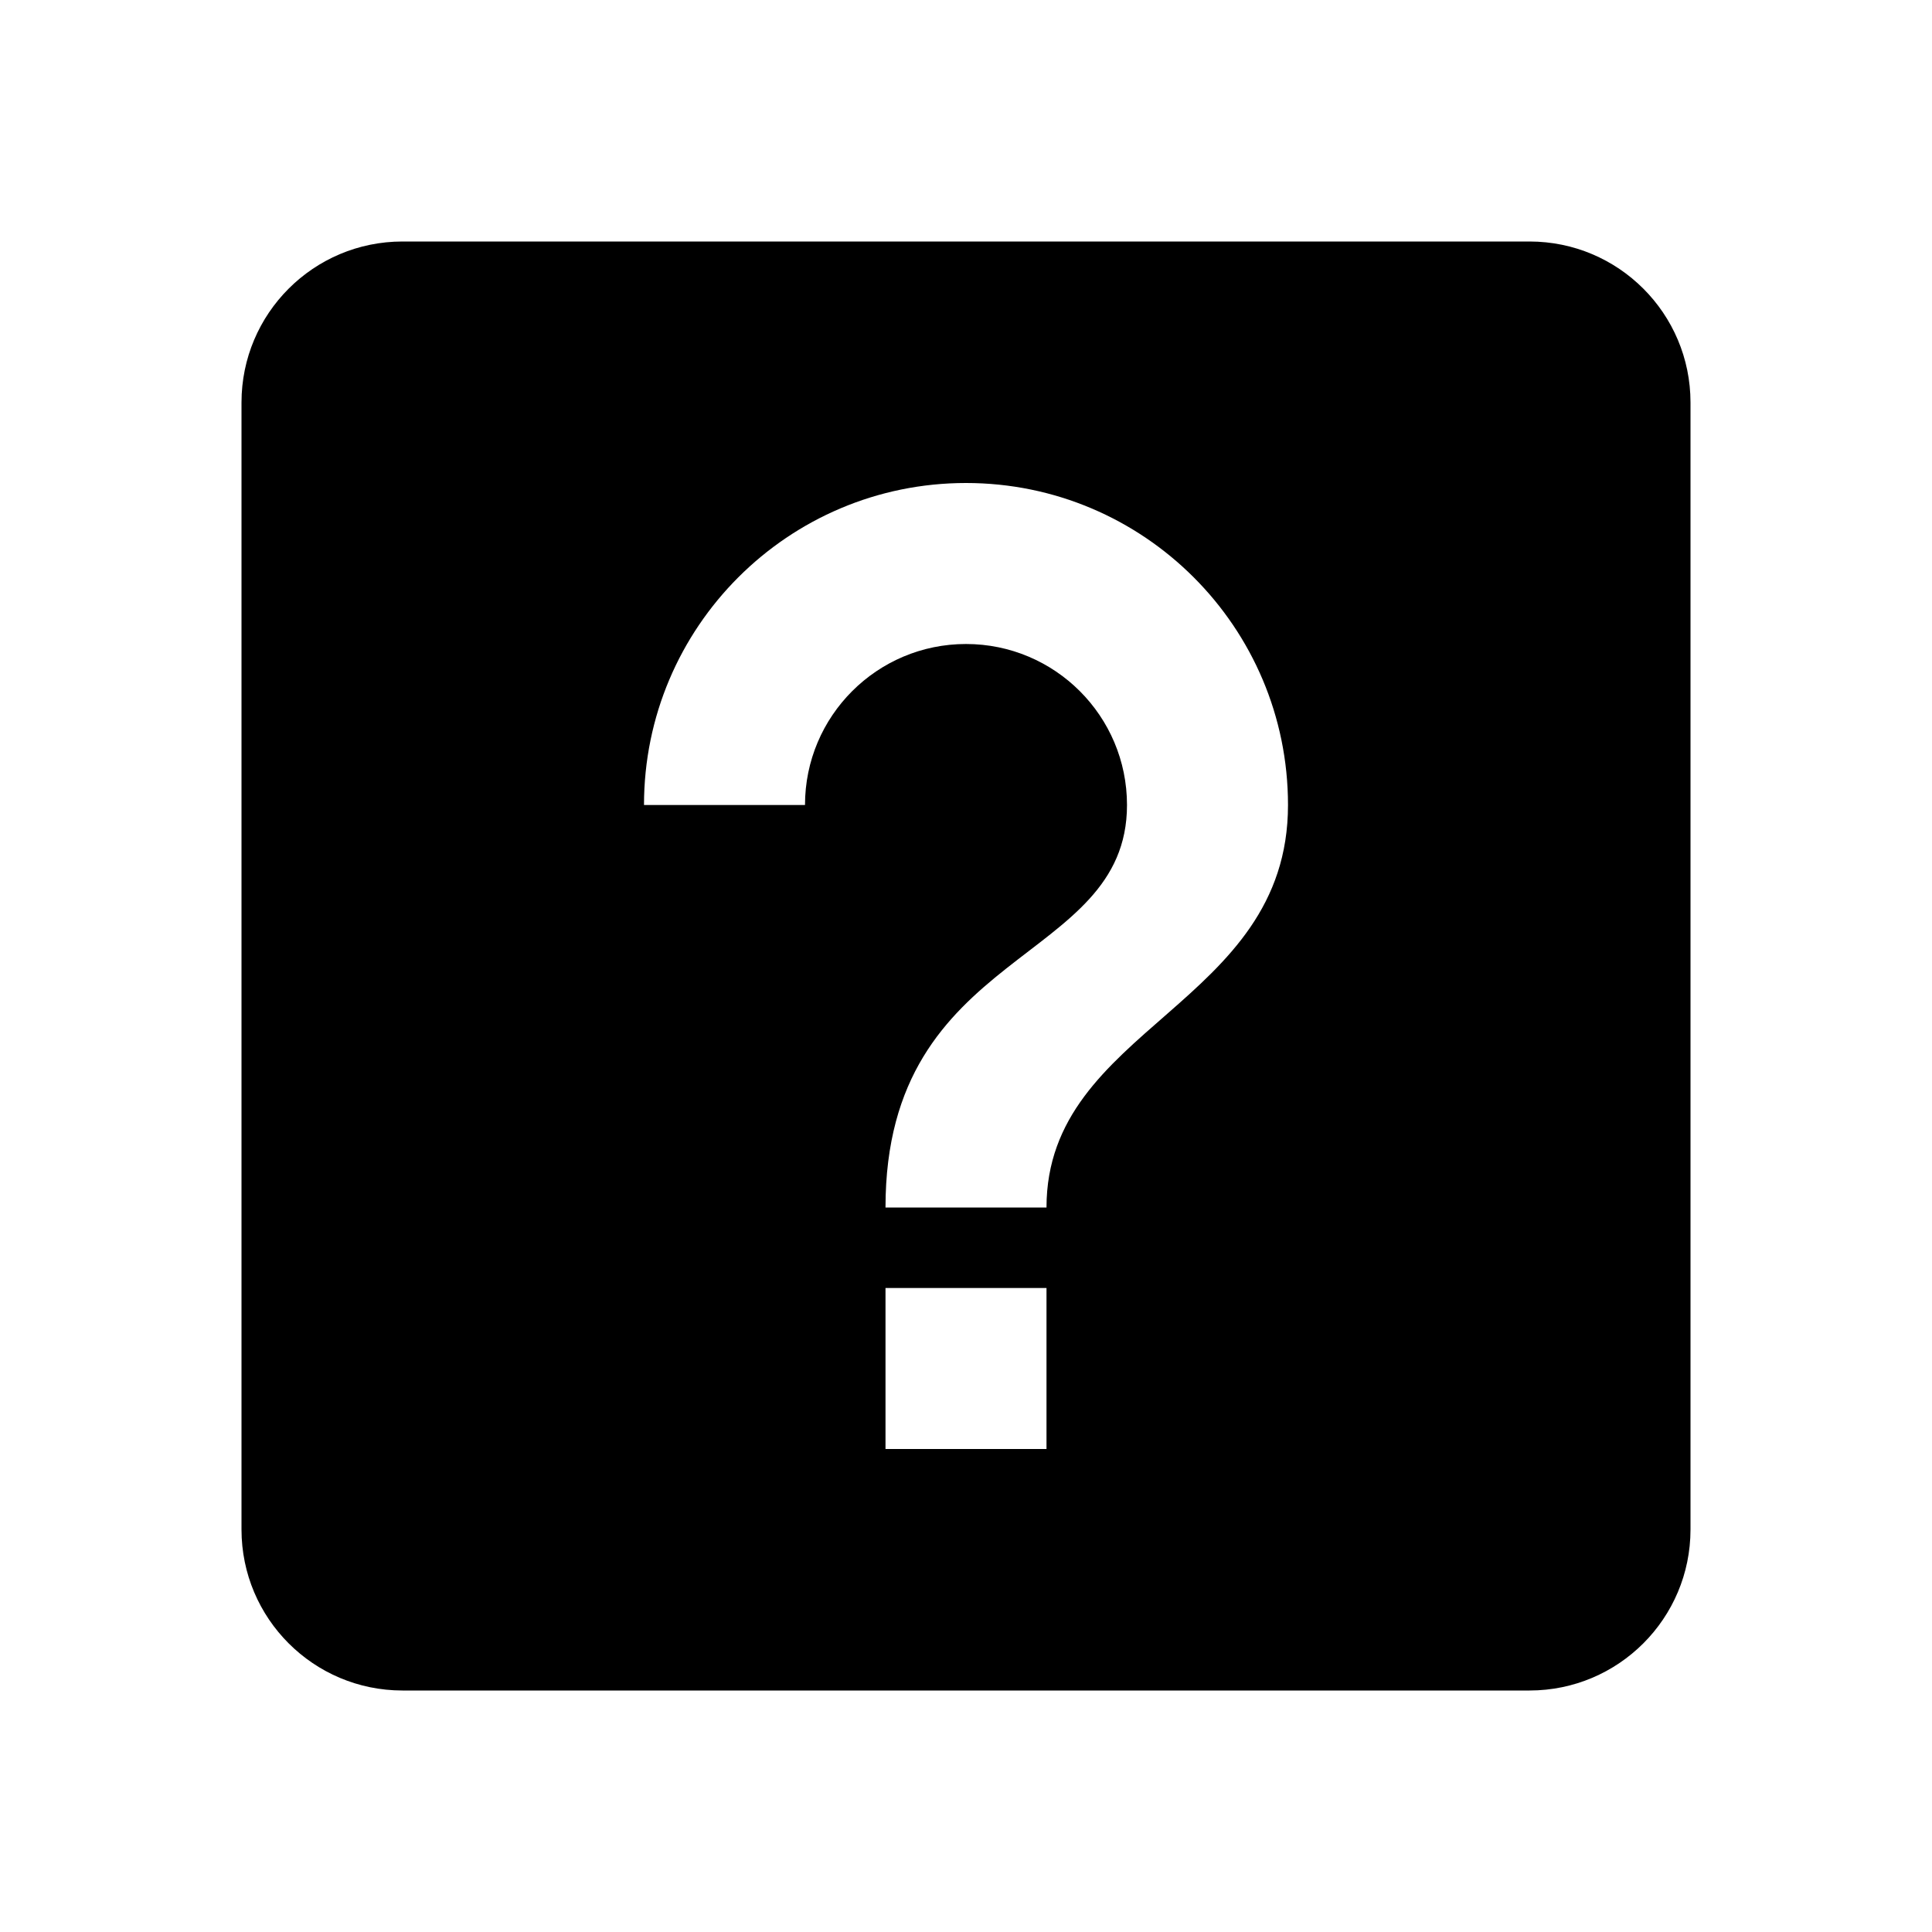
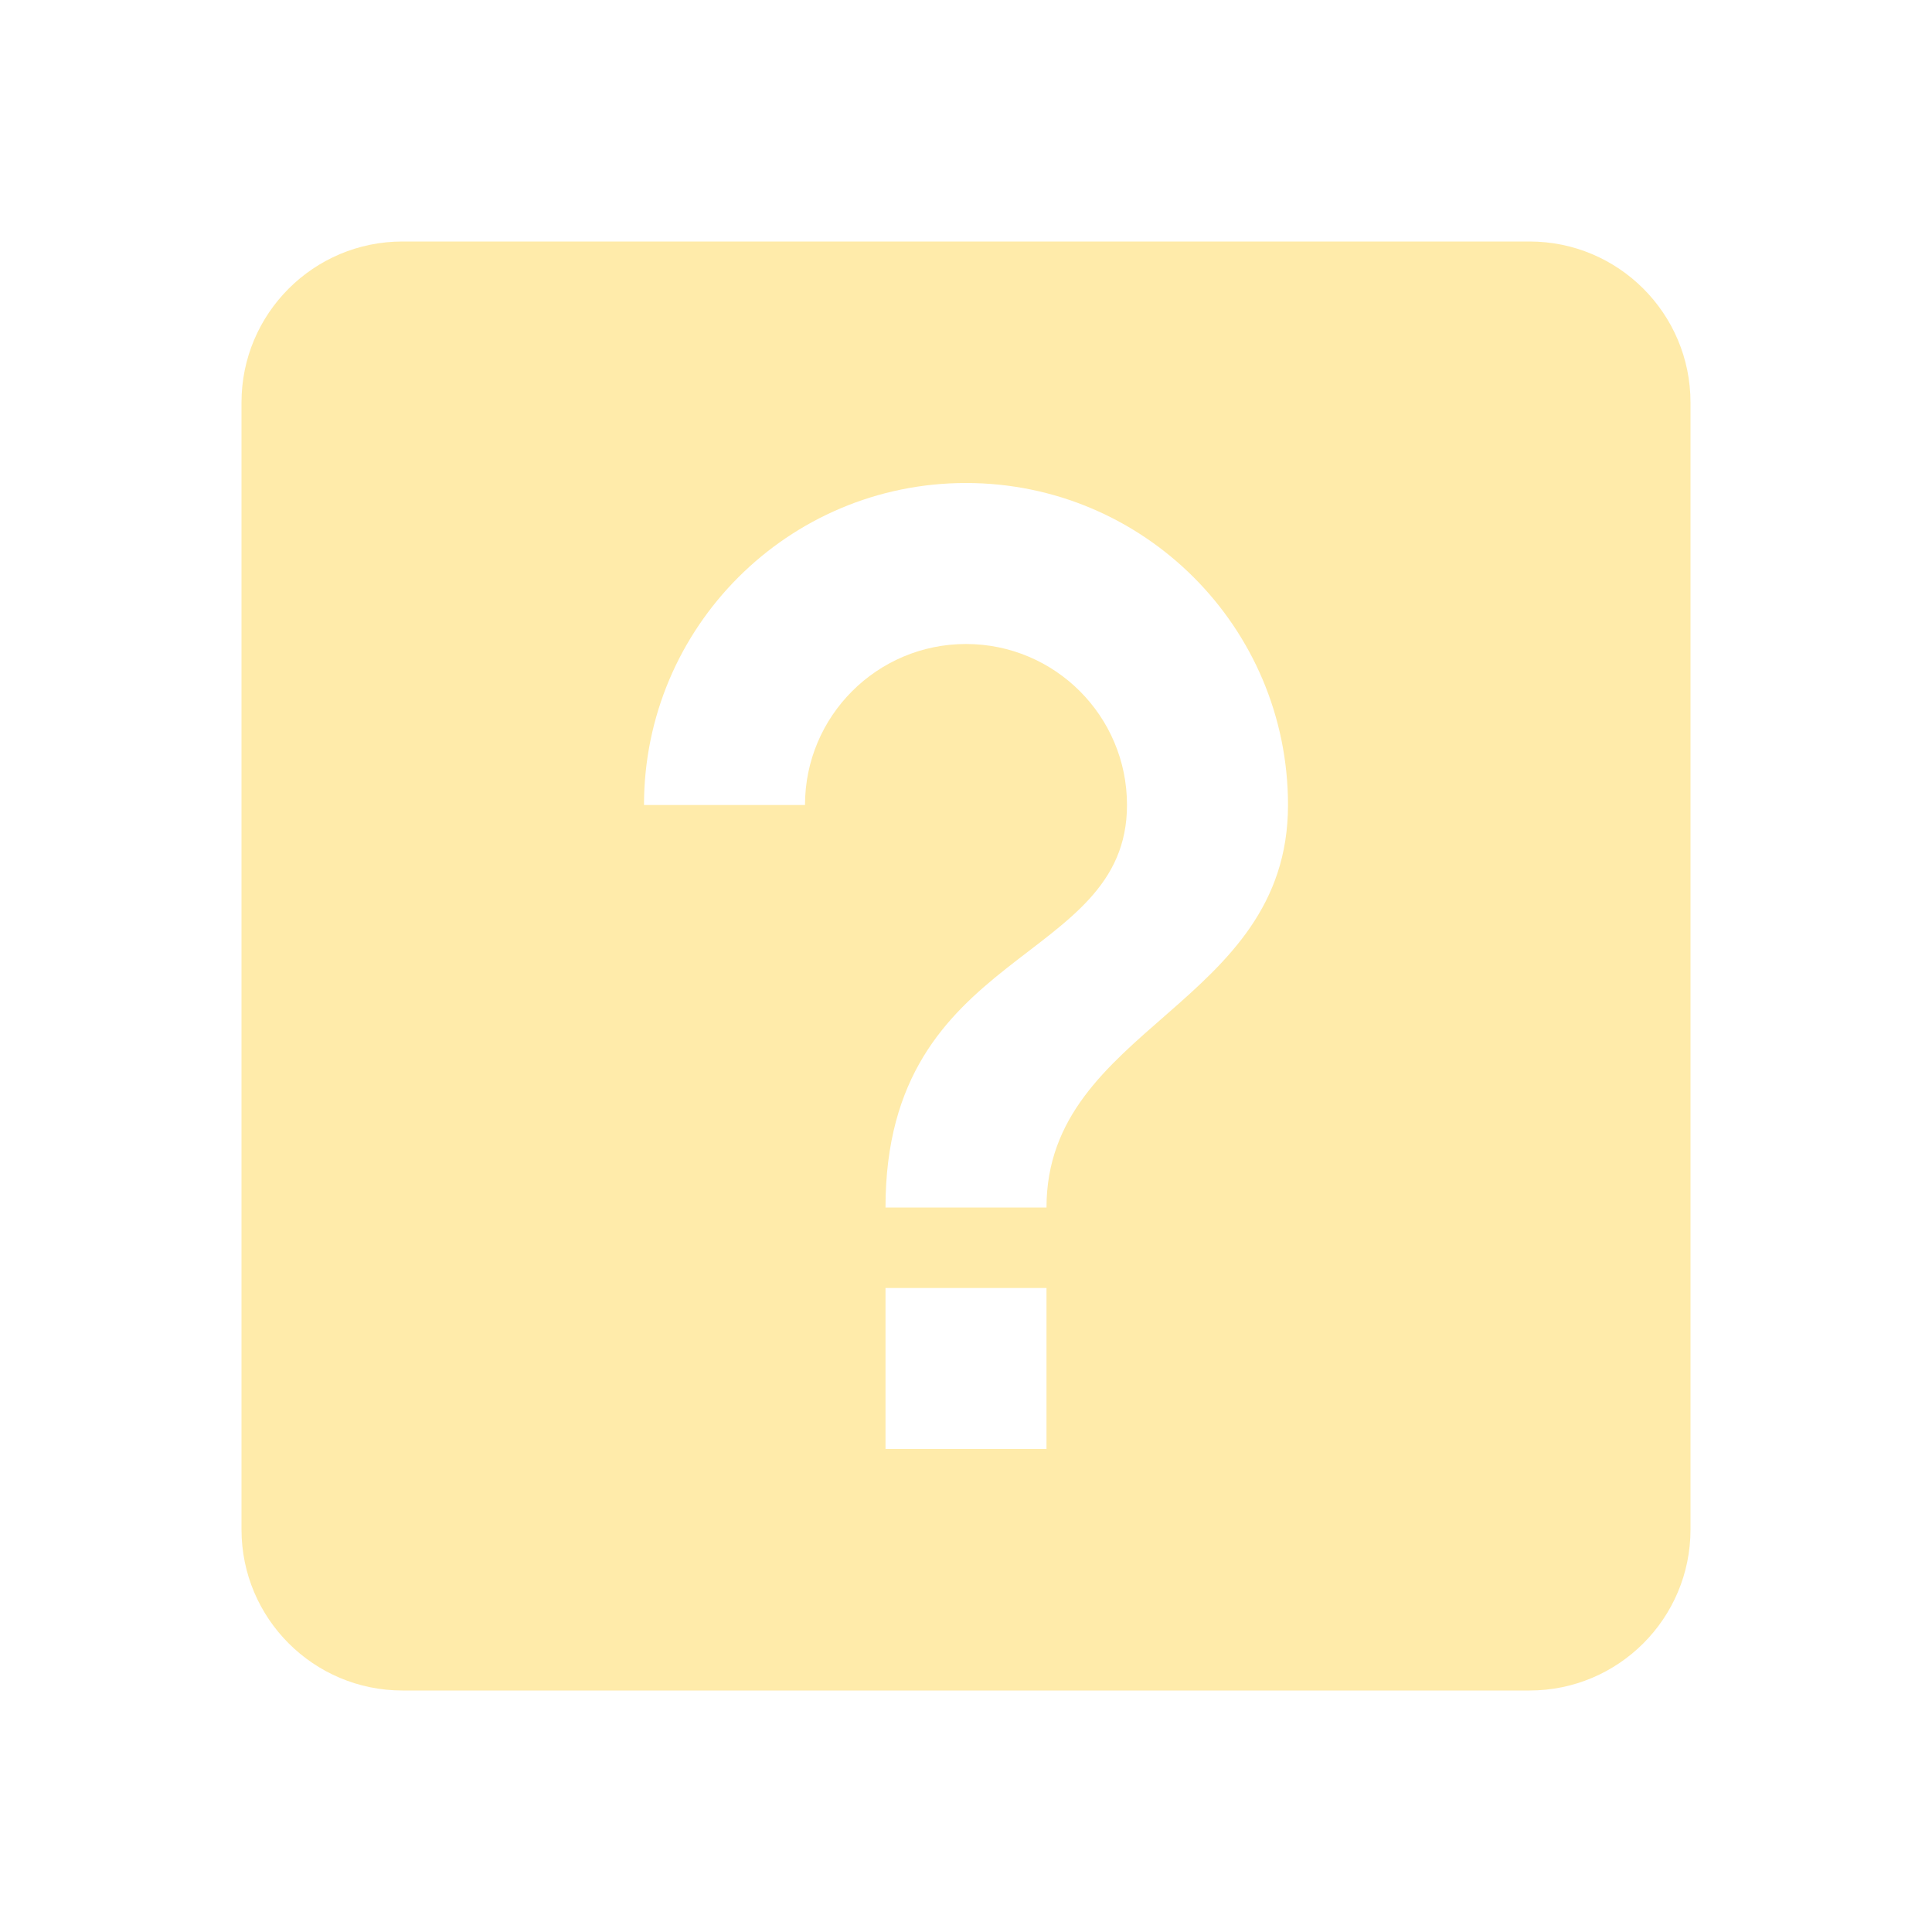
<svg xmlns="http://www.w3.org/2000/svg" viewBox="0 0 24 24">
-   <path d="M11,18H13V16H11V18M12,6A4,4 0 0,0 8,10H10A2,2 0 0,1 12,8A2,2 0 0,1 14,10C14,12 11,11.75 11,15H13C13,12.75 16,12.5 16,10A4,4 0 0,0 12,6M5,3H19A2,2 0 0,1 21,5V19A2,2 0 0,1 19,21H5A2,2 0 0,1 3,19V5A2,2 0 0,1 5,3Z" />
+   <path fill="#FFEBAA" d="M11,18H13V16H11V18M12,6A4,4 0 0,0 8,10H10A2,2 0 0,1 12,8A2,2 0 0,1 14,10C14,12 11,11.75 11,15H13C13,12.75 16,12.5 16,10A4,4 0 0,0 12,6M5,3H19A2,2 0 0,1 21,5V19A2,2 0 0,1 19,21H5A2,2 0 0,1 3,19V5A2,2 0 0,1 5,3Z" />
</svg>
